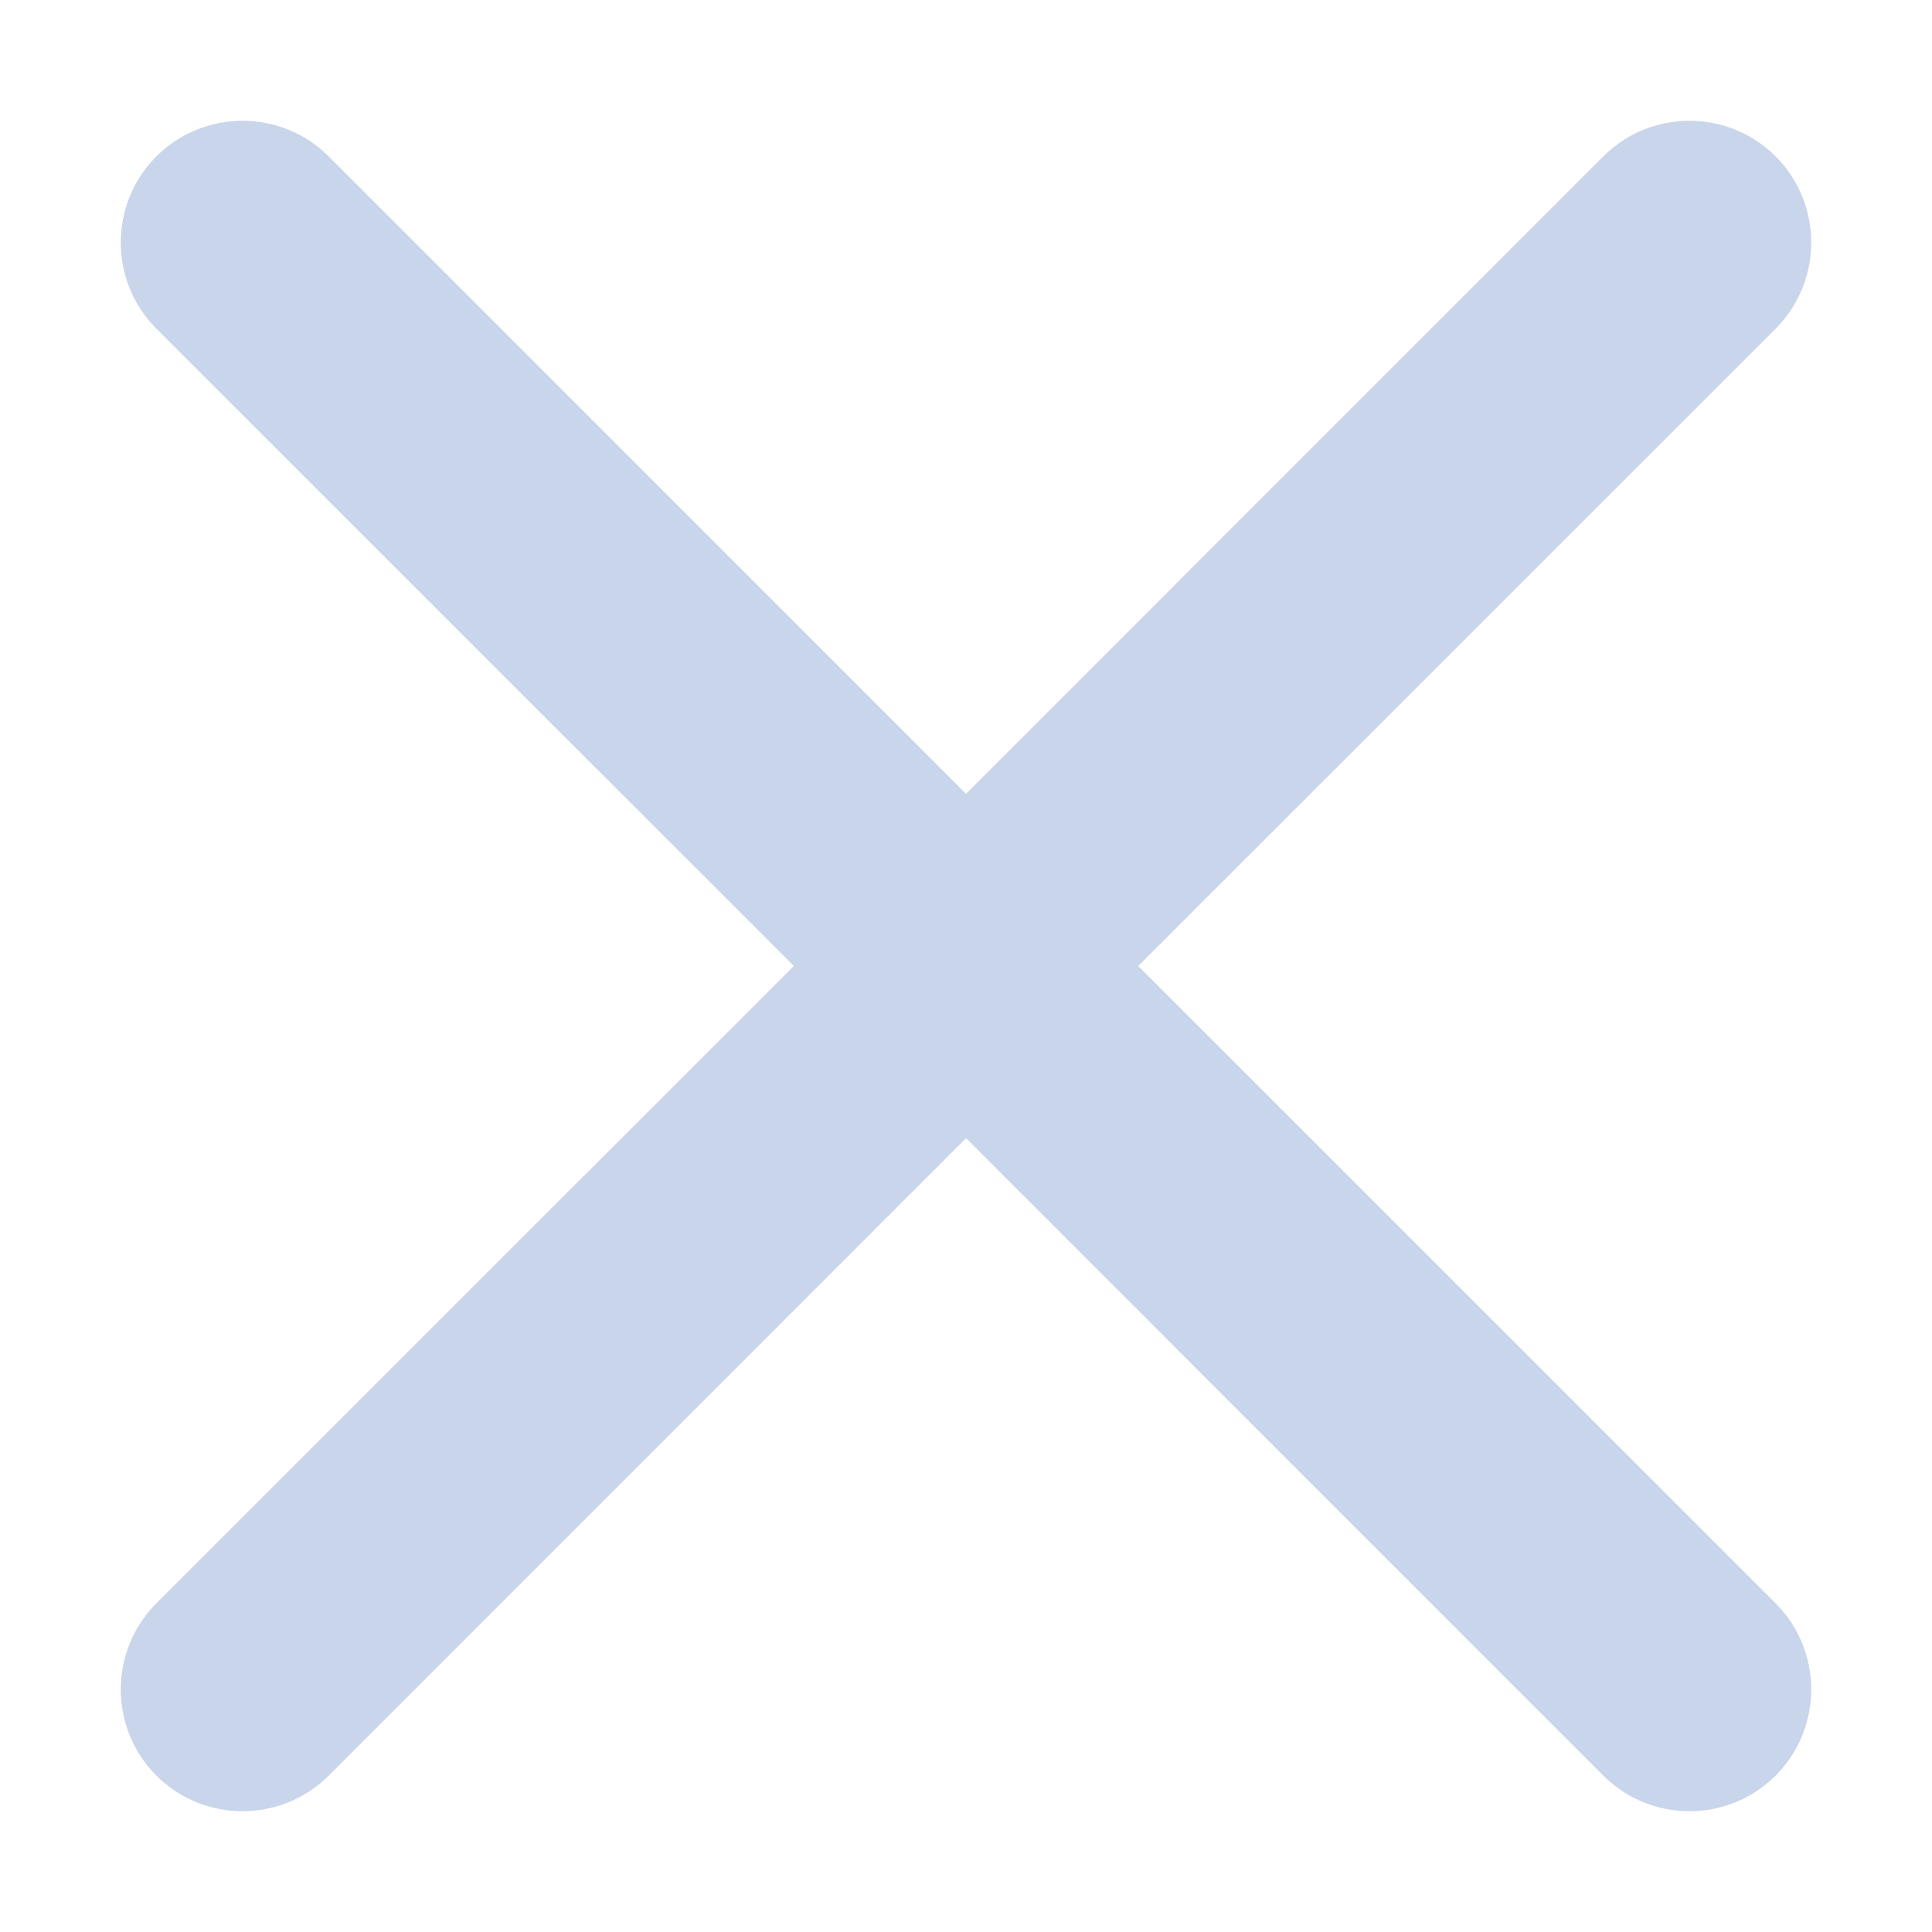
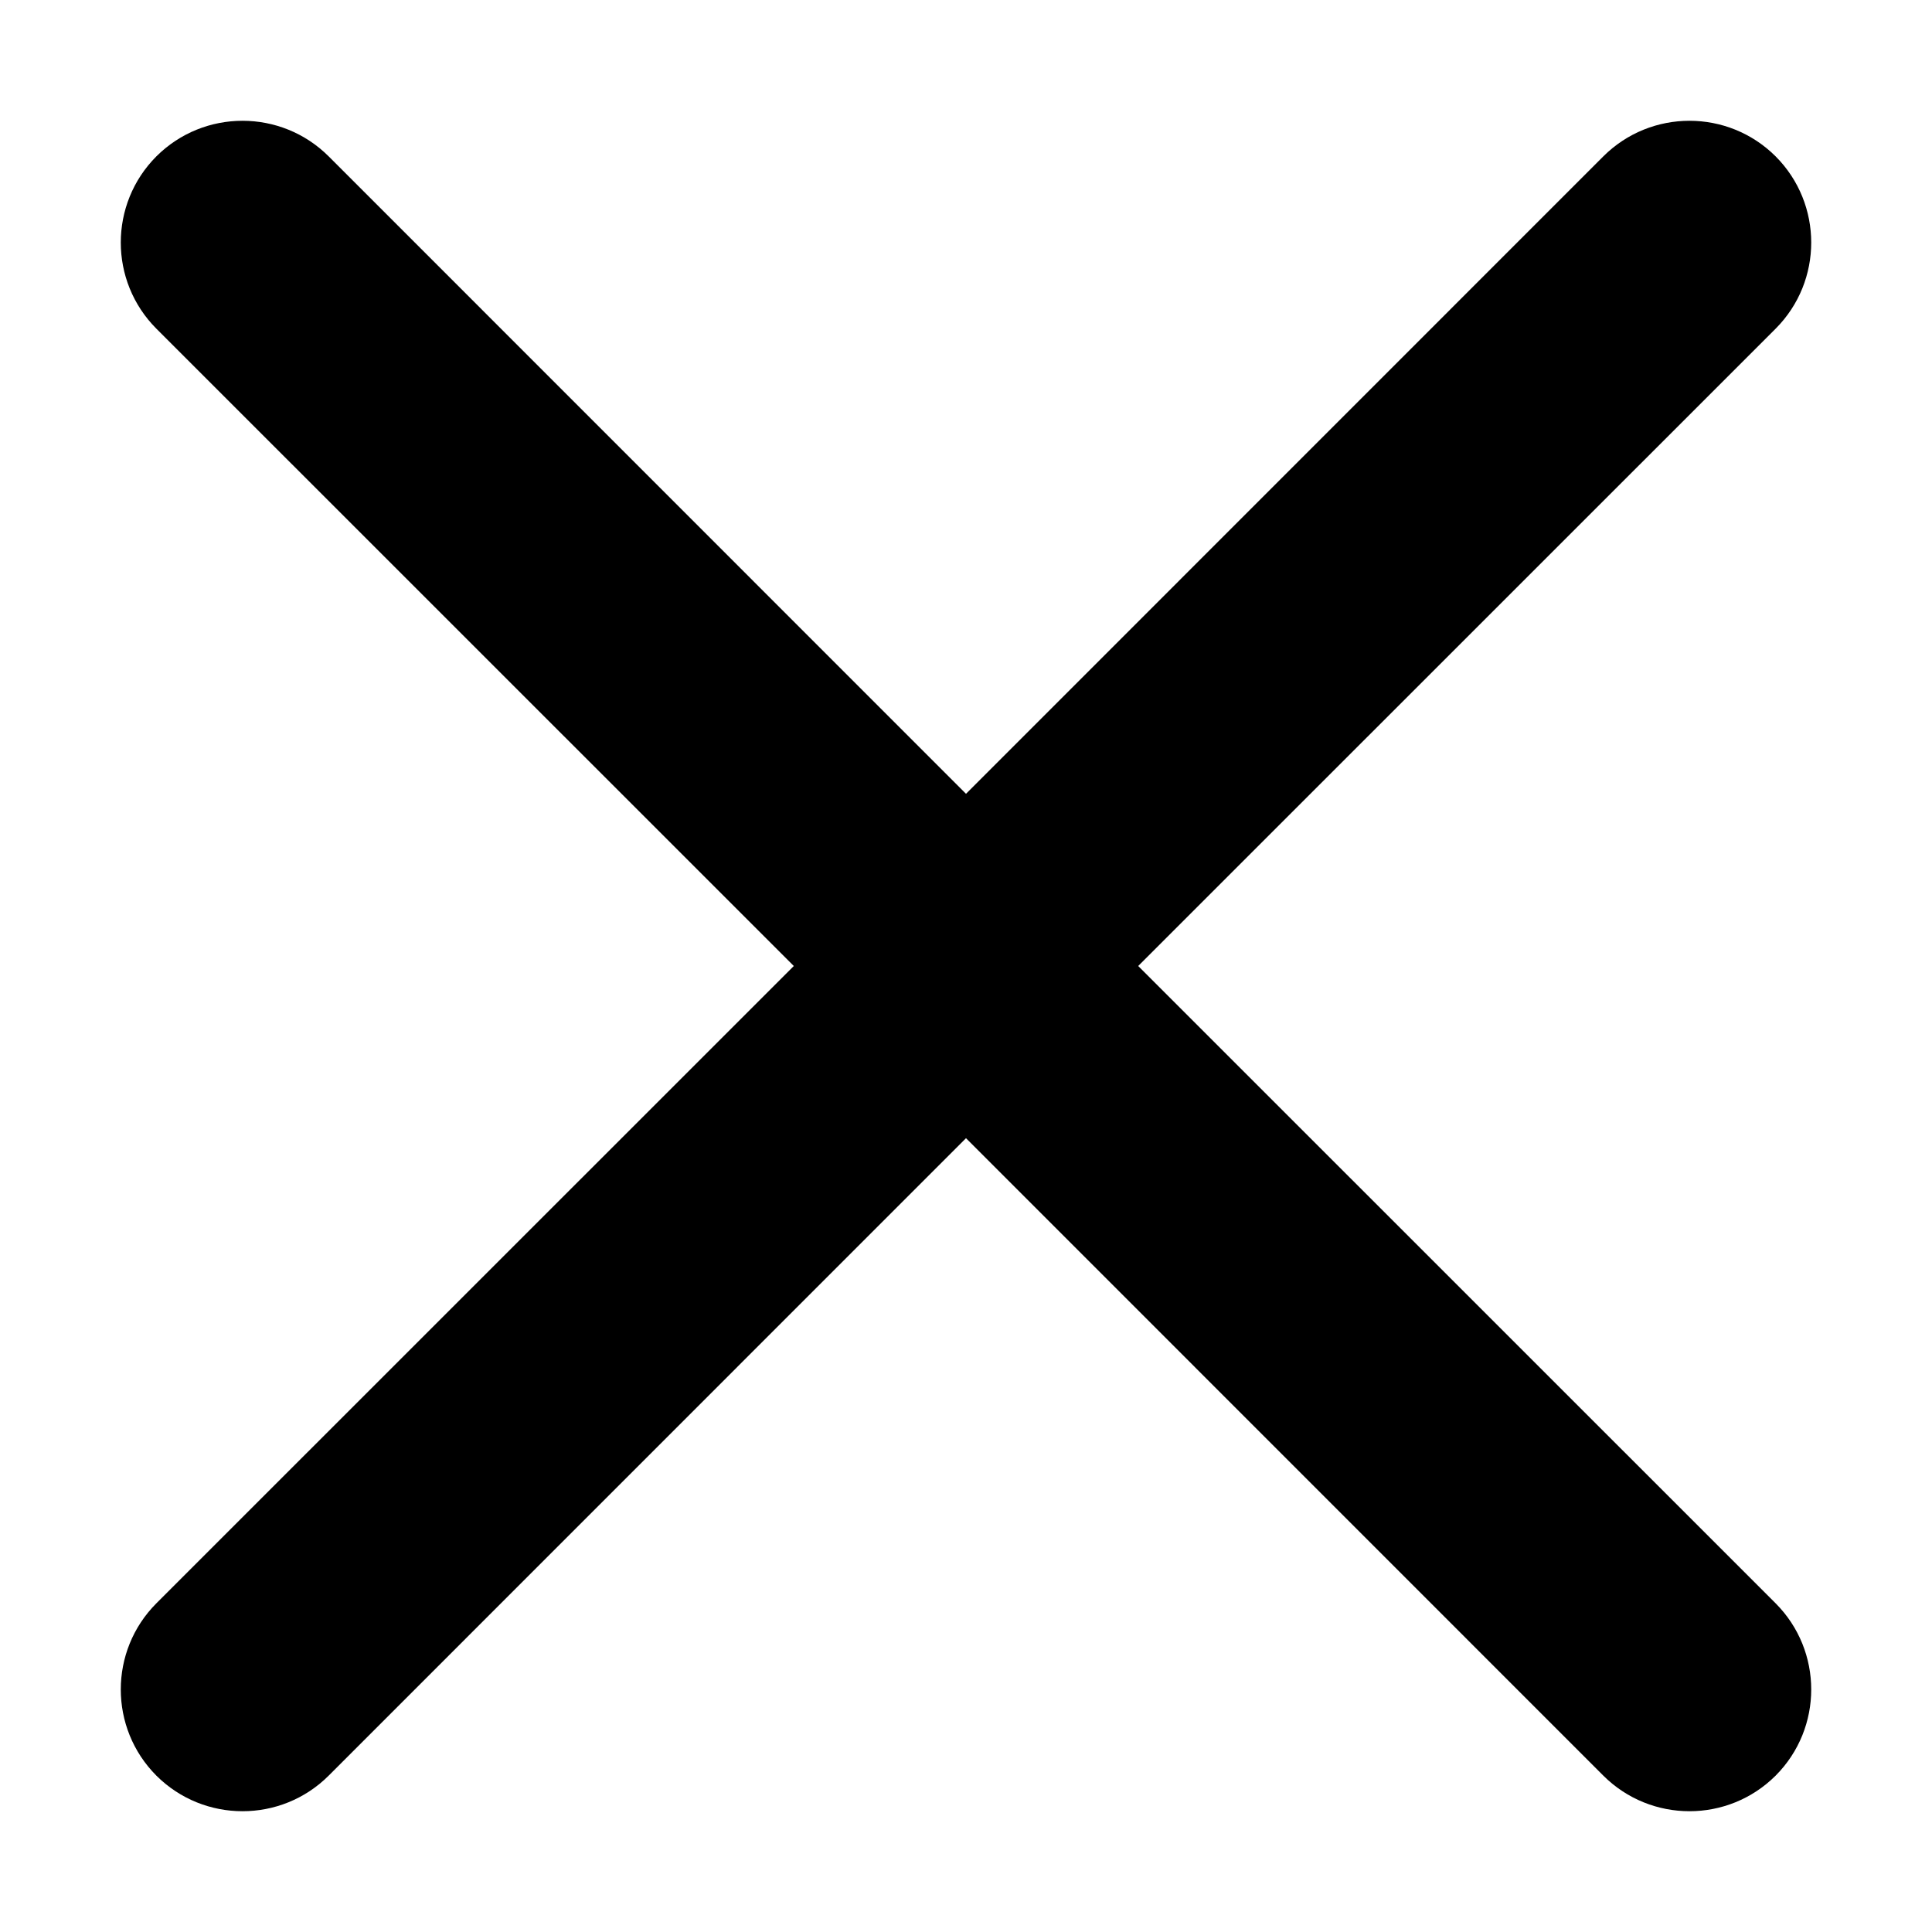
<svg xmlns="http://www.w3.org/2000/svg" width="16" height="16" viewBox="0 0 16 16">
  <g fill="none" fill-rule="evenodd">
    <path d="M0 0H16V16H0z" />
-     <path fill="#C9D5EA" d="M9.426 8l5.279 5.278c.393.394.393 1.033 0 1.427-.394.393-1.033.393-1.427 0L8 9.426l-5.278 5.279c-.394.393-1.033.393-1.427 0-.393-.394-.393-1.033 0-1.427L6.574 8 1.295 2.722c-.393-.394-.393-1.033 0-1.427.394-.393 1.033-.393 1.427 0L8 6.574l5.278-5.279c.394-.393 1.033-.393 1.427 0 .393.394.393 1.033 0 1.427L9.426 8z" />
+     <path fill="#000" d="M9.426 8l5.279 5.278c.393.394.393 1.033 0 1.427-.394.393-1.033.393-1.427 0L8 9.426l-5.278 5.279c-.394.393-1.033.393-1.427 0-.393-.394-.393-1.033 0-1.427L6.574 8 1.295 2.722c-.393-.394-.393-1.033 0-1.427.394-.393 1.033-.393 1.427 0L8 6.574l5.278-5.279c.394-.393 1.033-.393 1.427 0 .393.394.393 1.033 0 1.427L9.426 8z" />
  </g>
</svg>
